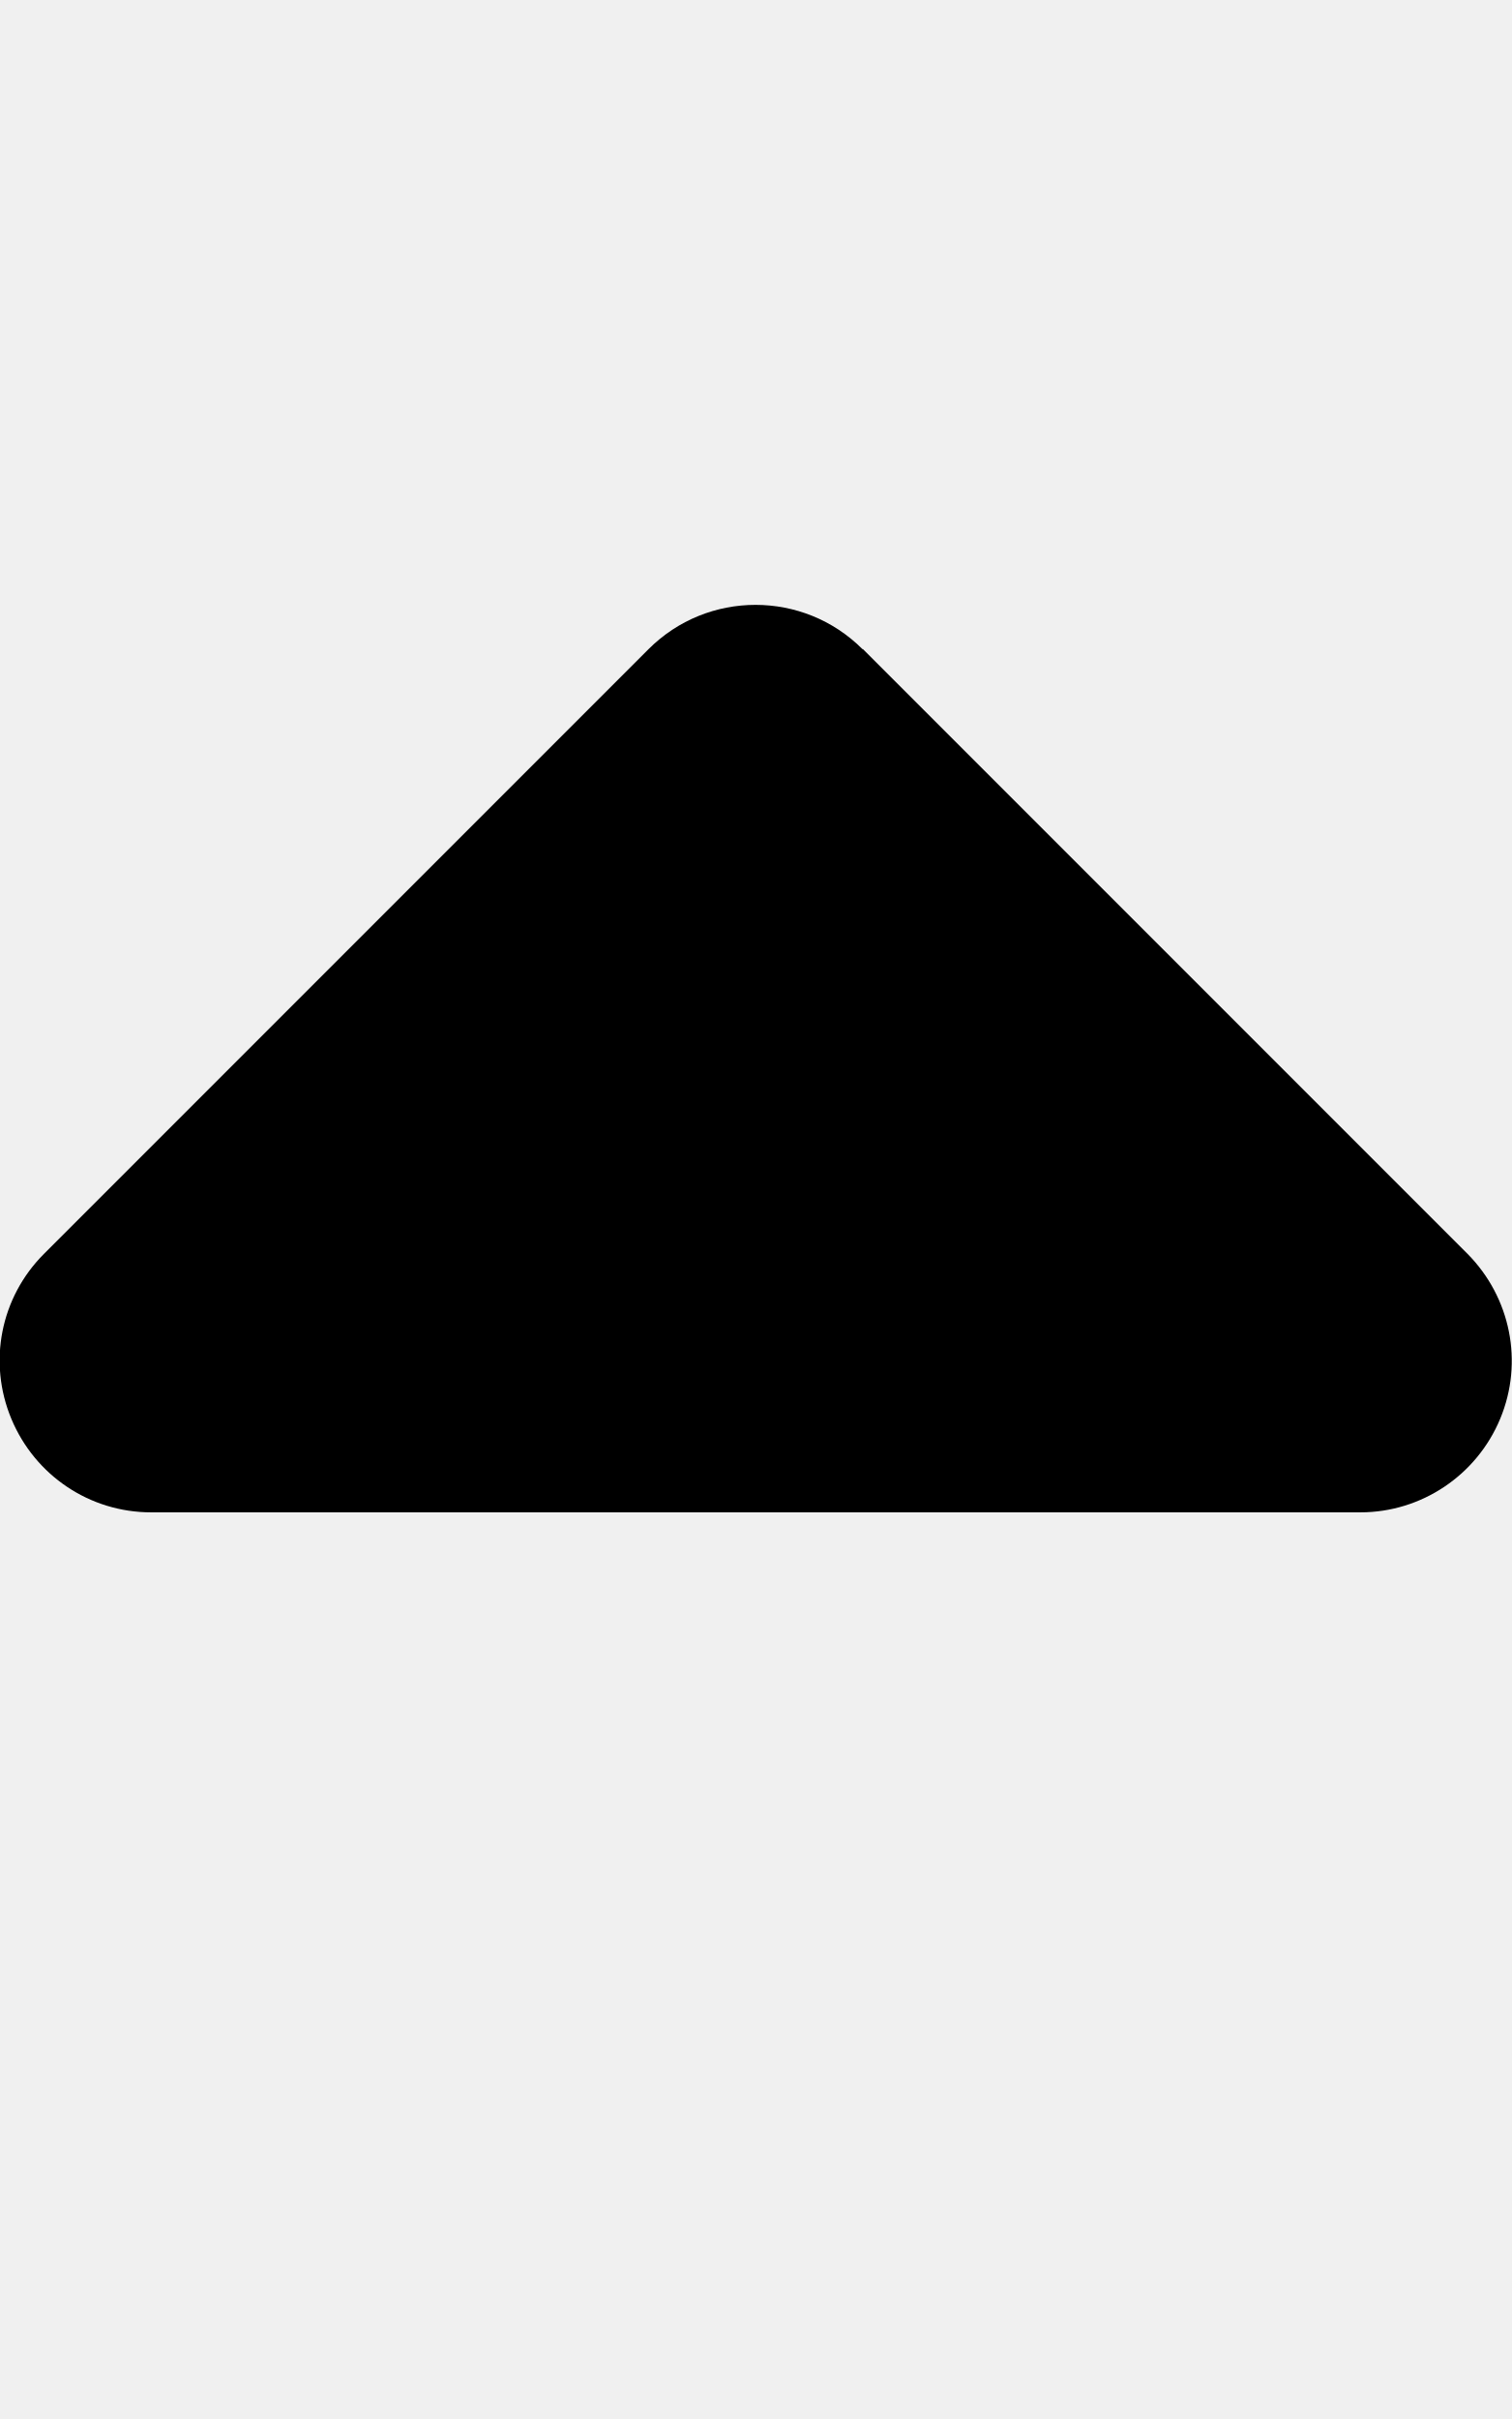
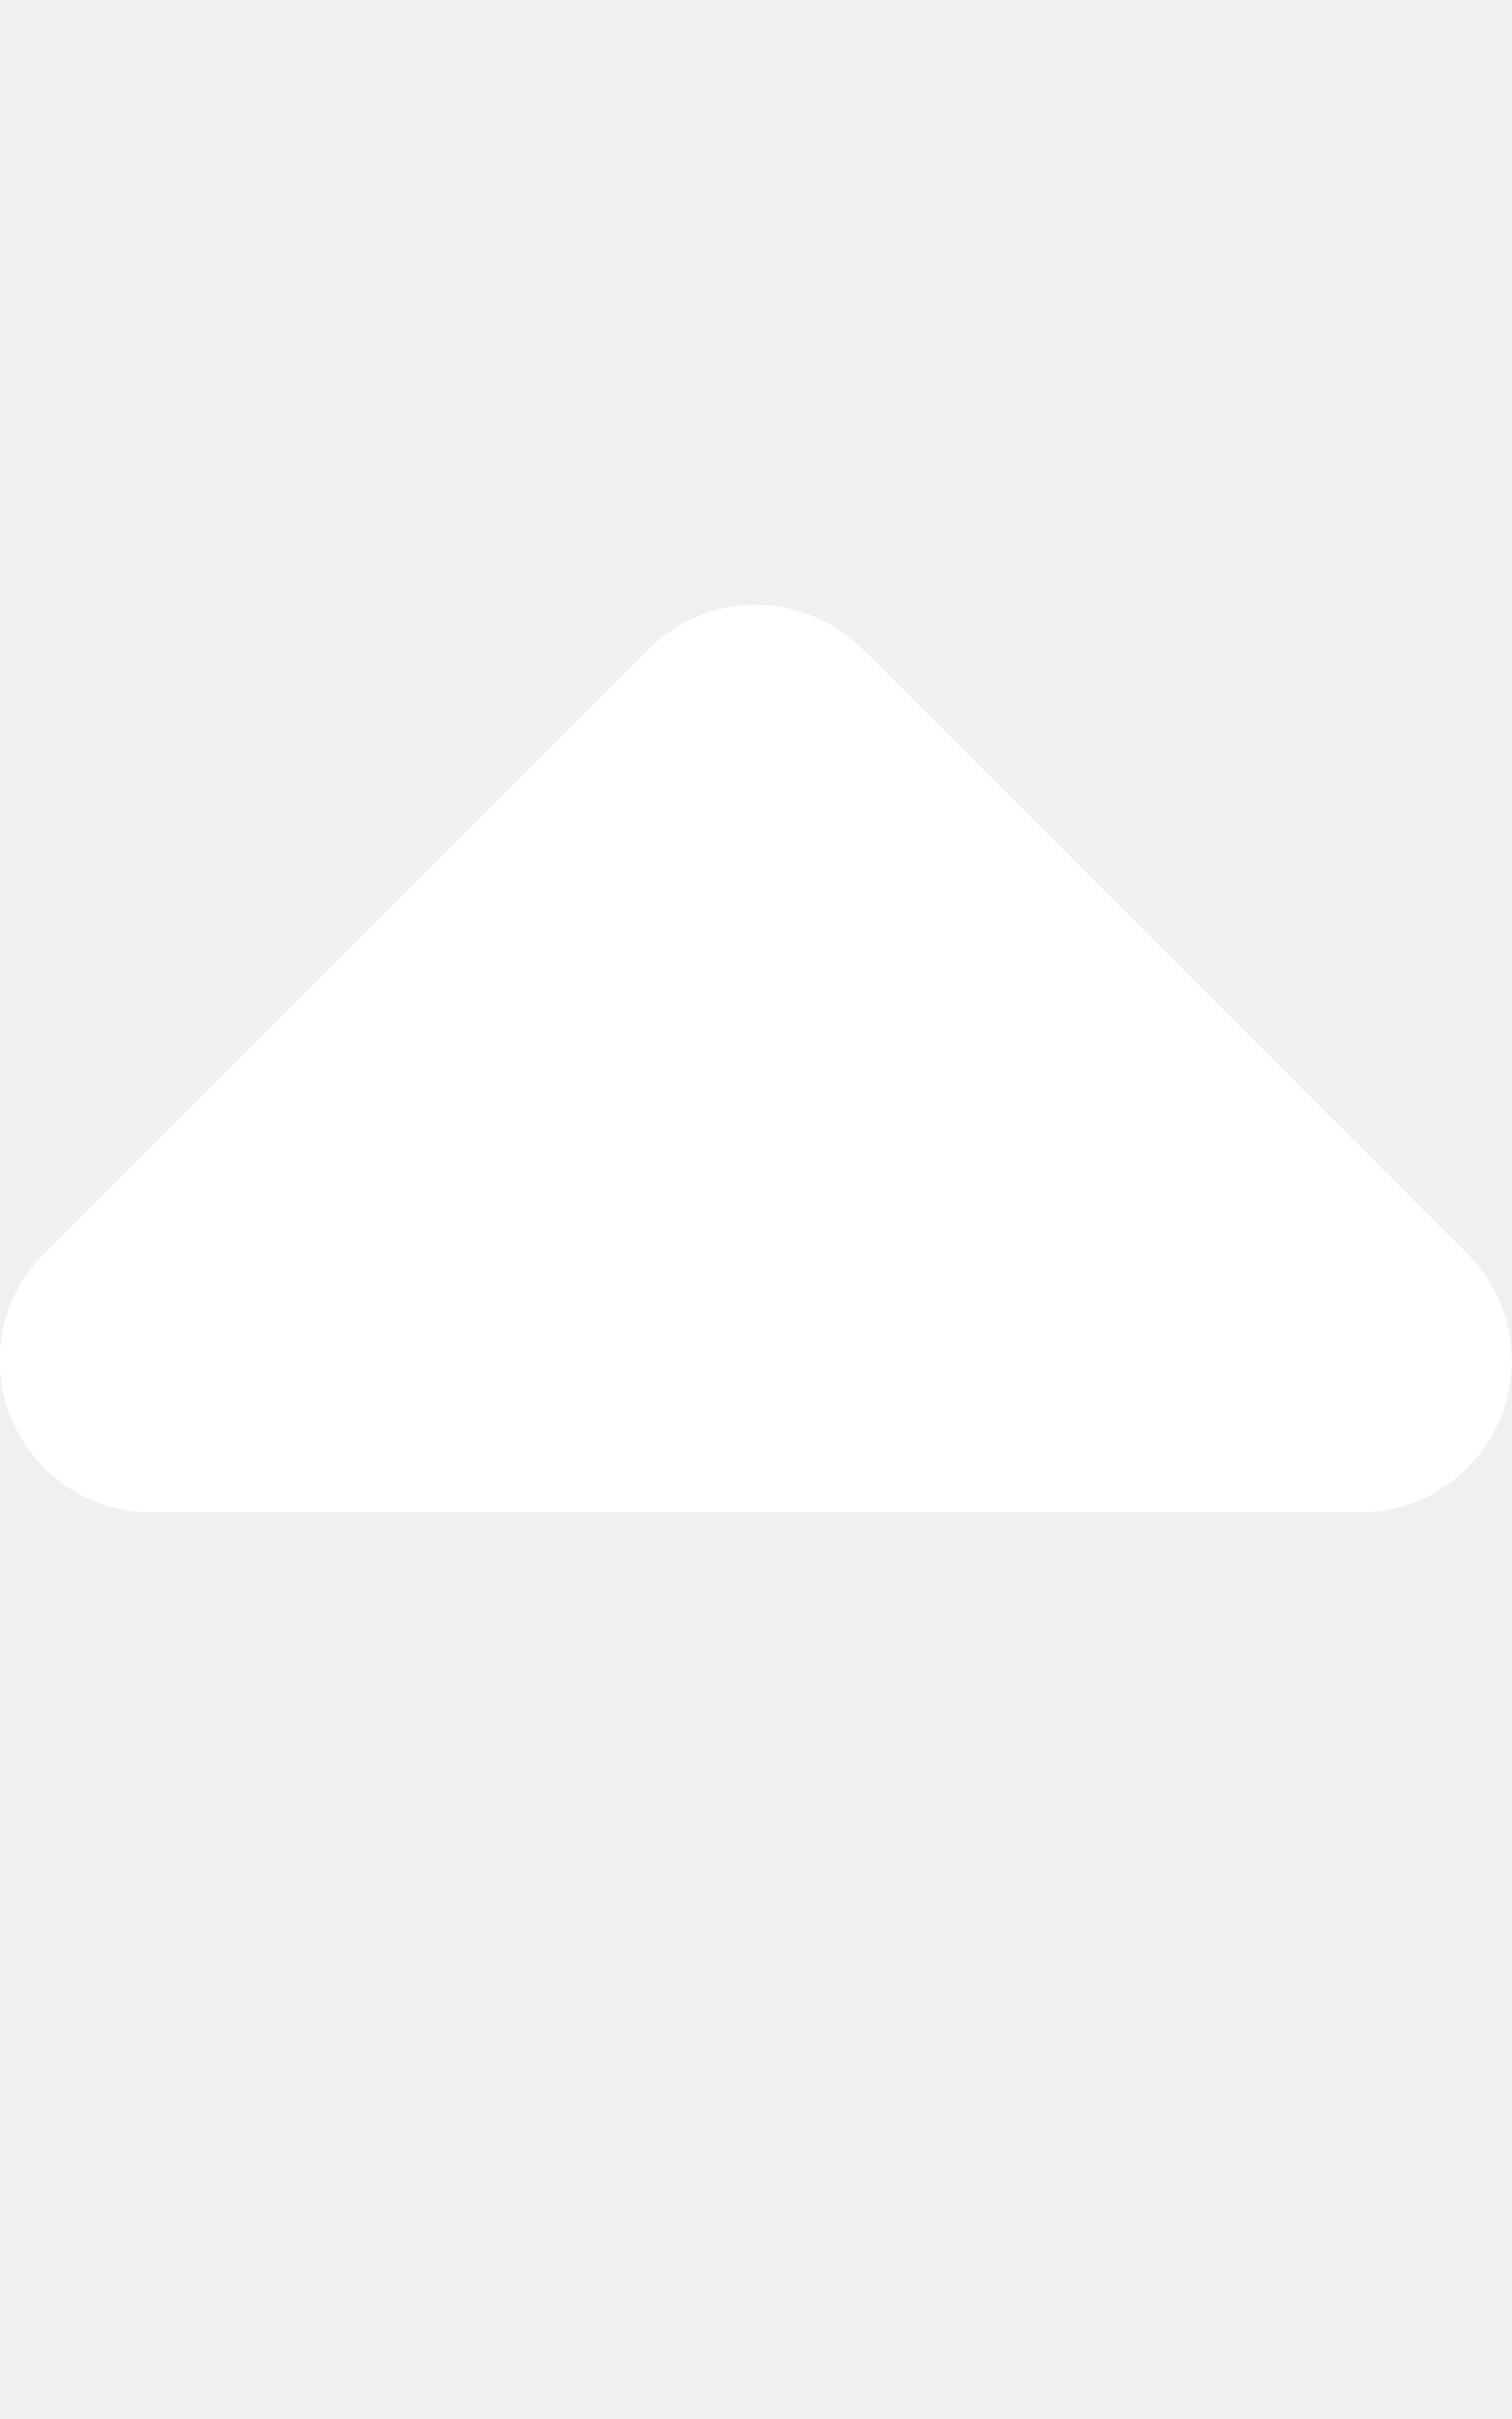
- <svg xmlns="http://www.w3.org/2000/svg" viewBox="0 0 320 512">
+ <svg xmlns="http://www.w3.org/2000/svg" fill="#ffffff" viewBox="0 0 320 512">
  <path d="M182.6 137.4c-12.5-12.5-32.8-12.5-45.3 0l-128 128c-9.2 9.2-11.9 22.9-6.9 34.9s16.6 19.8 29.6 19.8H288c12.9 0 24.6-7.8 29.6-19.8s2.2-25.7-6.9-34.9l-128-128z" />
</svg>
